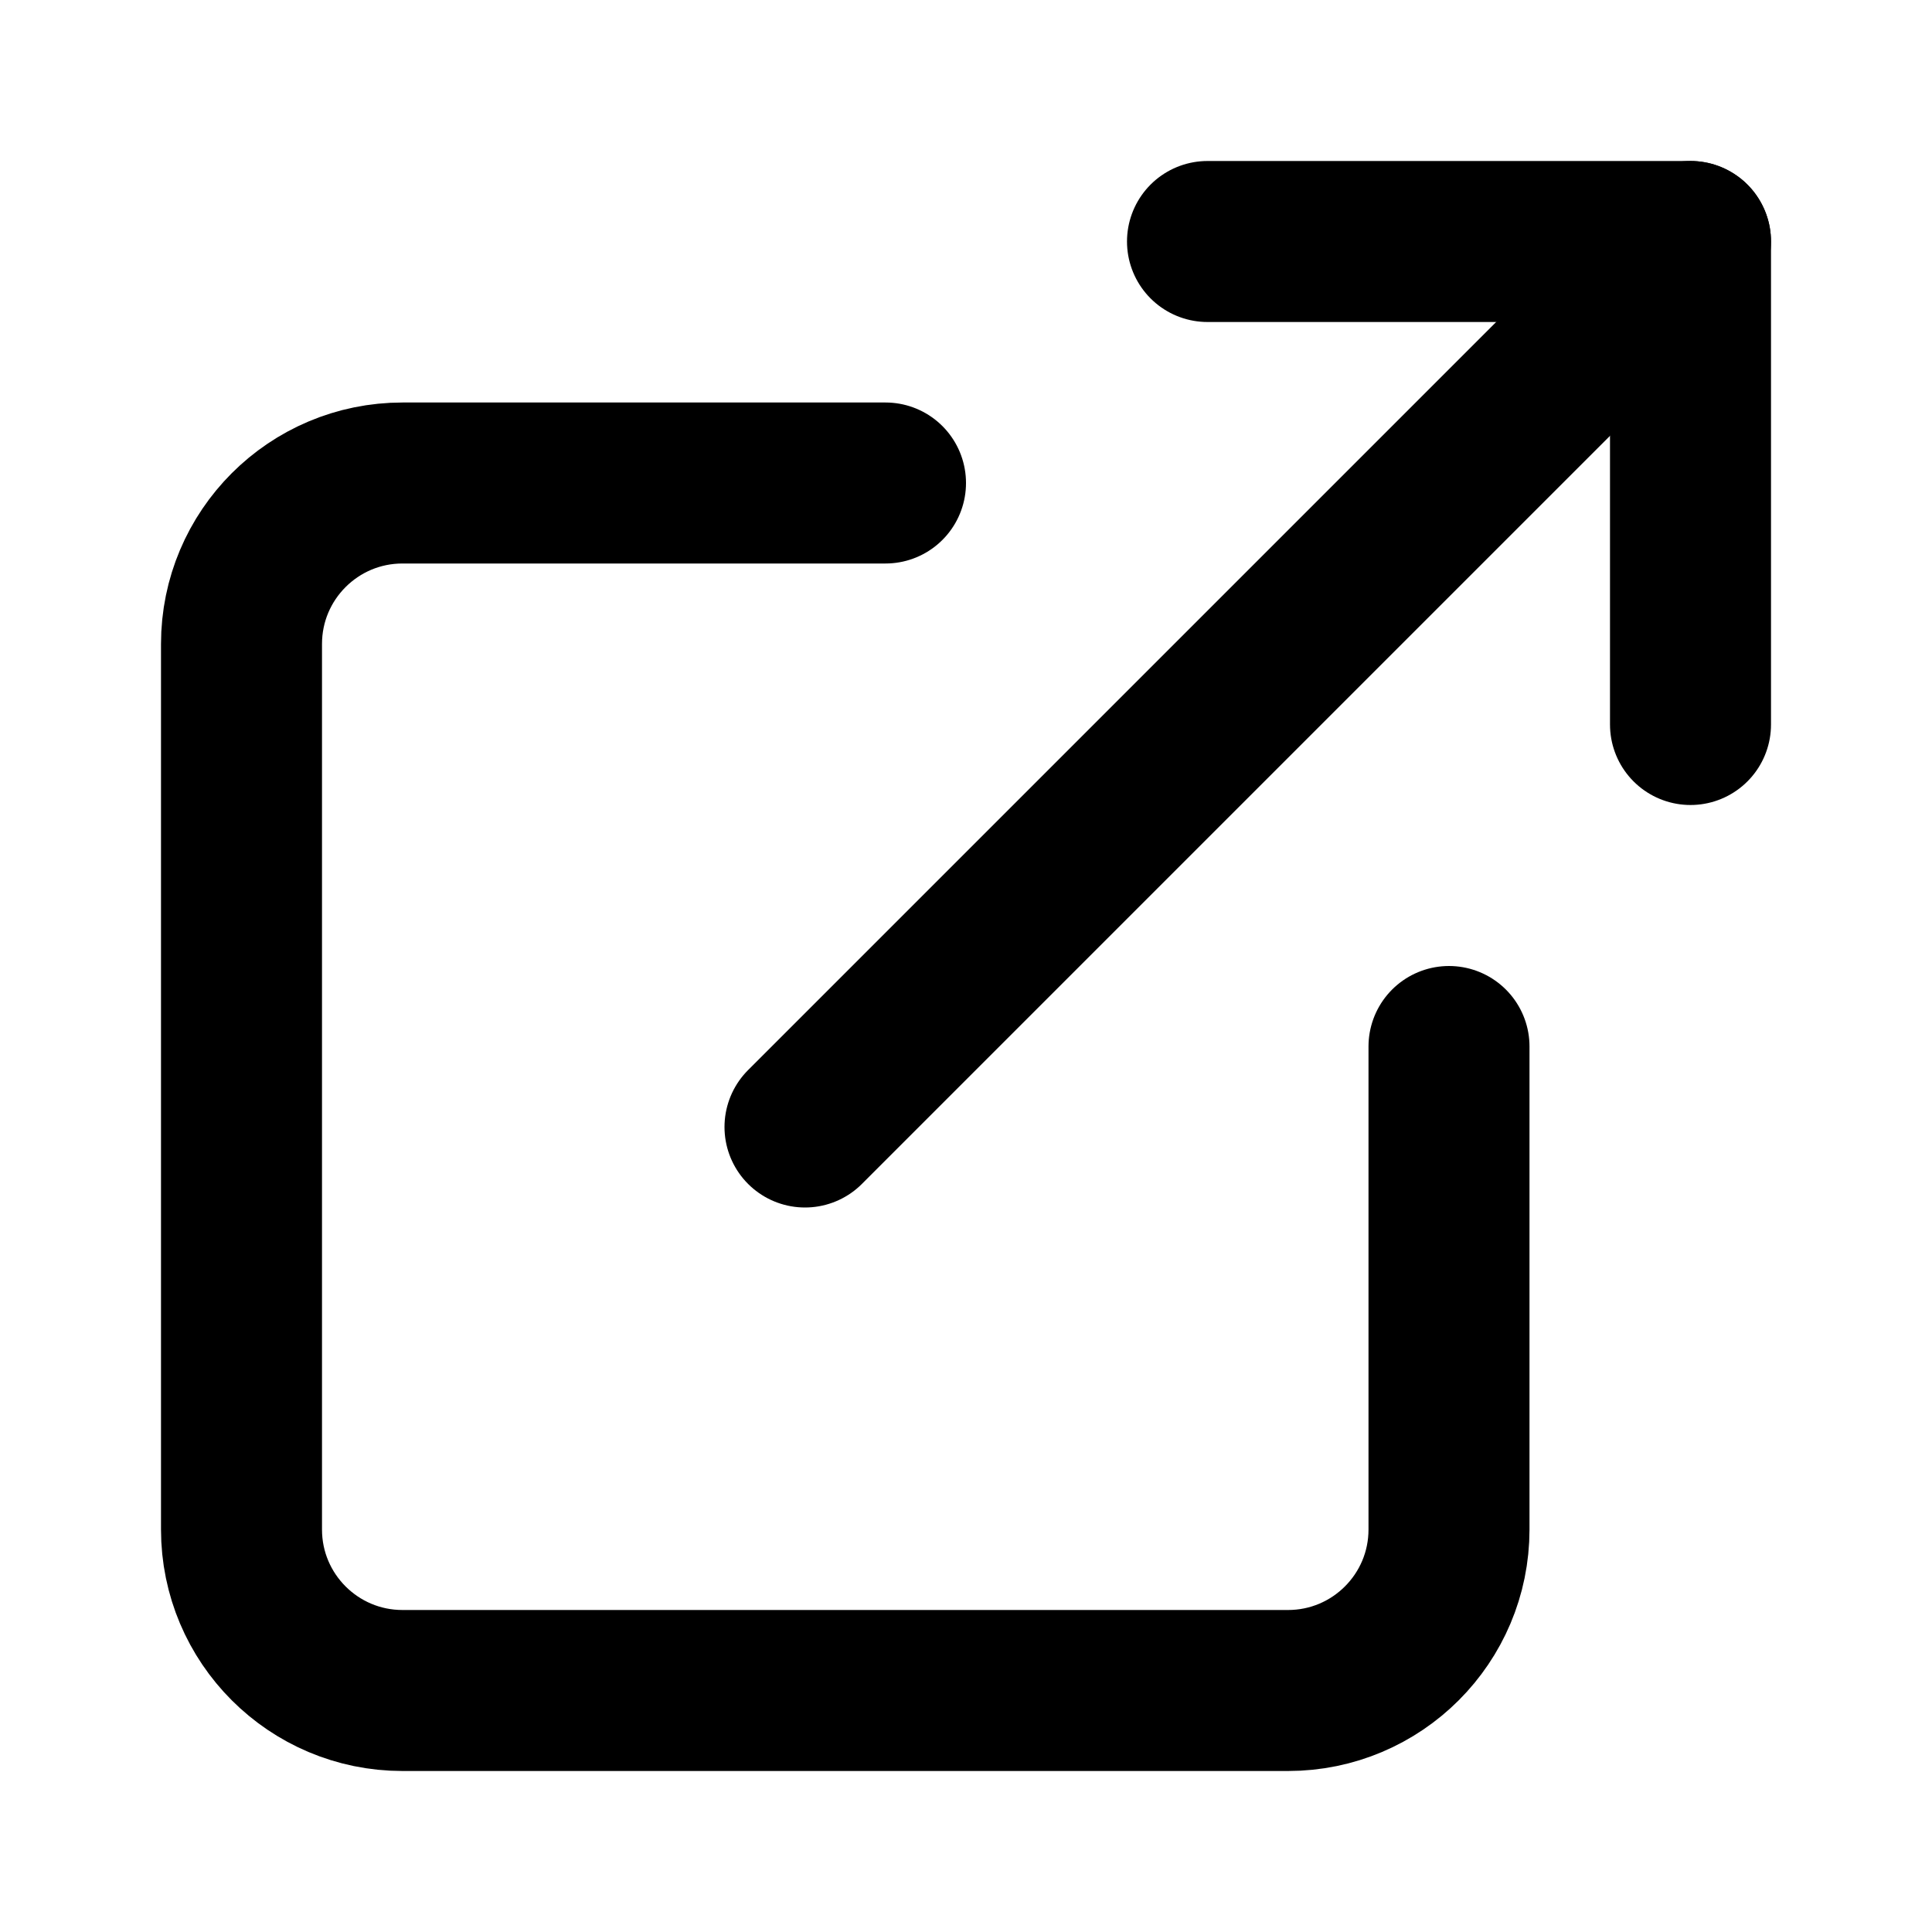
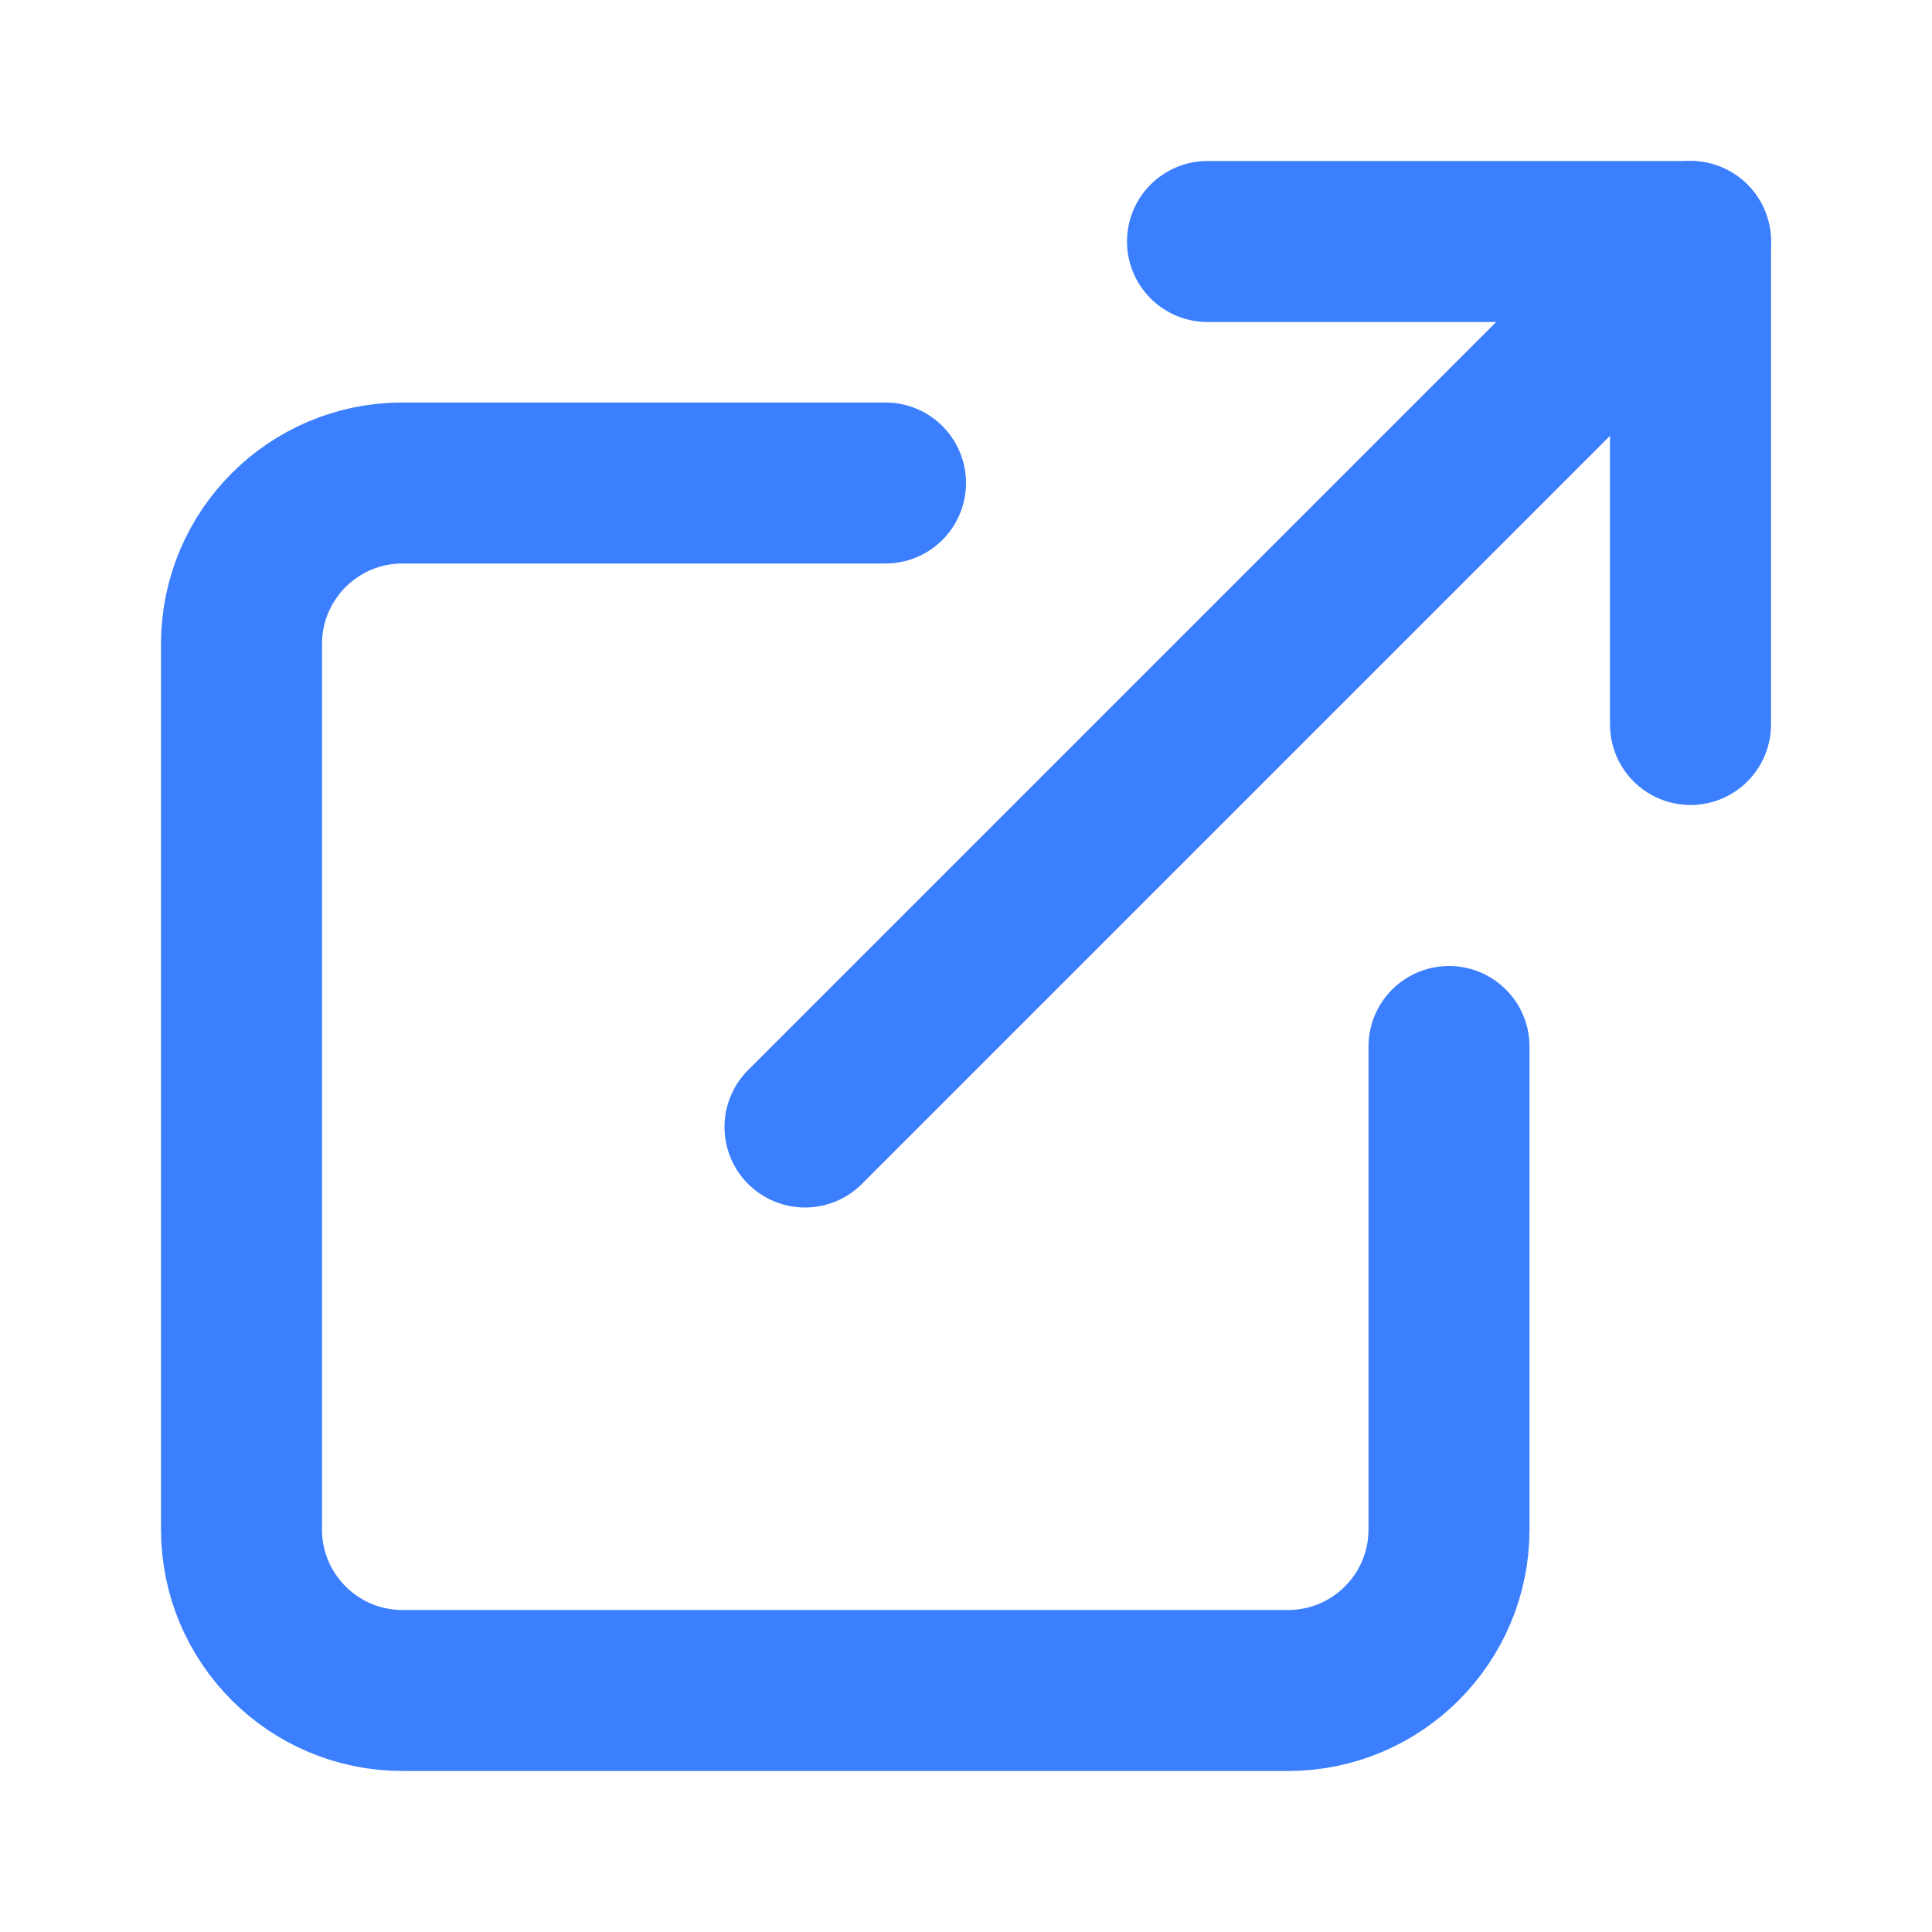
- <svg xmlns="http://www.w3.org/2000/svg" width="24" height="24" viewBox="0 0 24 24" fill="none" stroke="currentColor" stroke-width="2" stroke-linecap="round" stroke-linejoin="round" class="feather feather-external-link">
+ <svg xmlns="http://www.w3.org/2000/svg" width="24" height="24" viewBox="0 0 24 24" fill="none" stroke="#3b7fff" stroke-width="2" stroke-linecap="round" stroke-linejoin="round" class="feather feather-external-link">
  <path d="M18 13v6a2 2 0 0 1-2 2H5a2 2 0 0 1-2-2V8a2 2 0 0 1 2-2h6" />
  <polyline points="15 3 21 3 21 9" />
  <line x1="10" y1="14" x2="21" y2="3" />
</svg>
